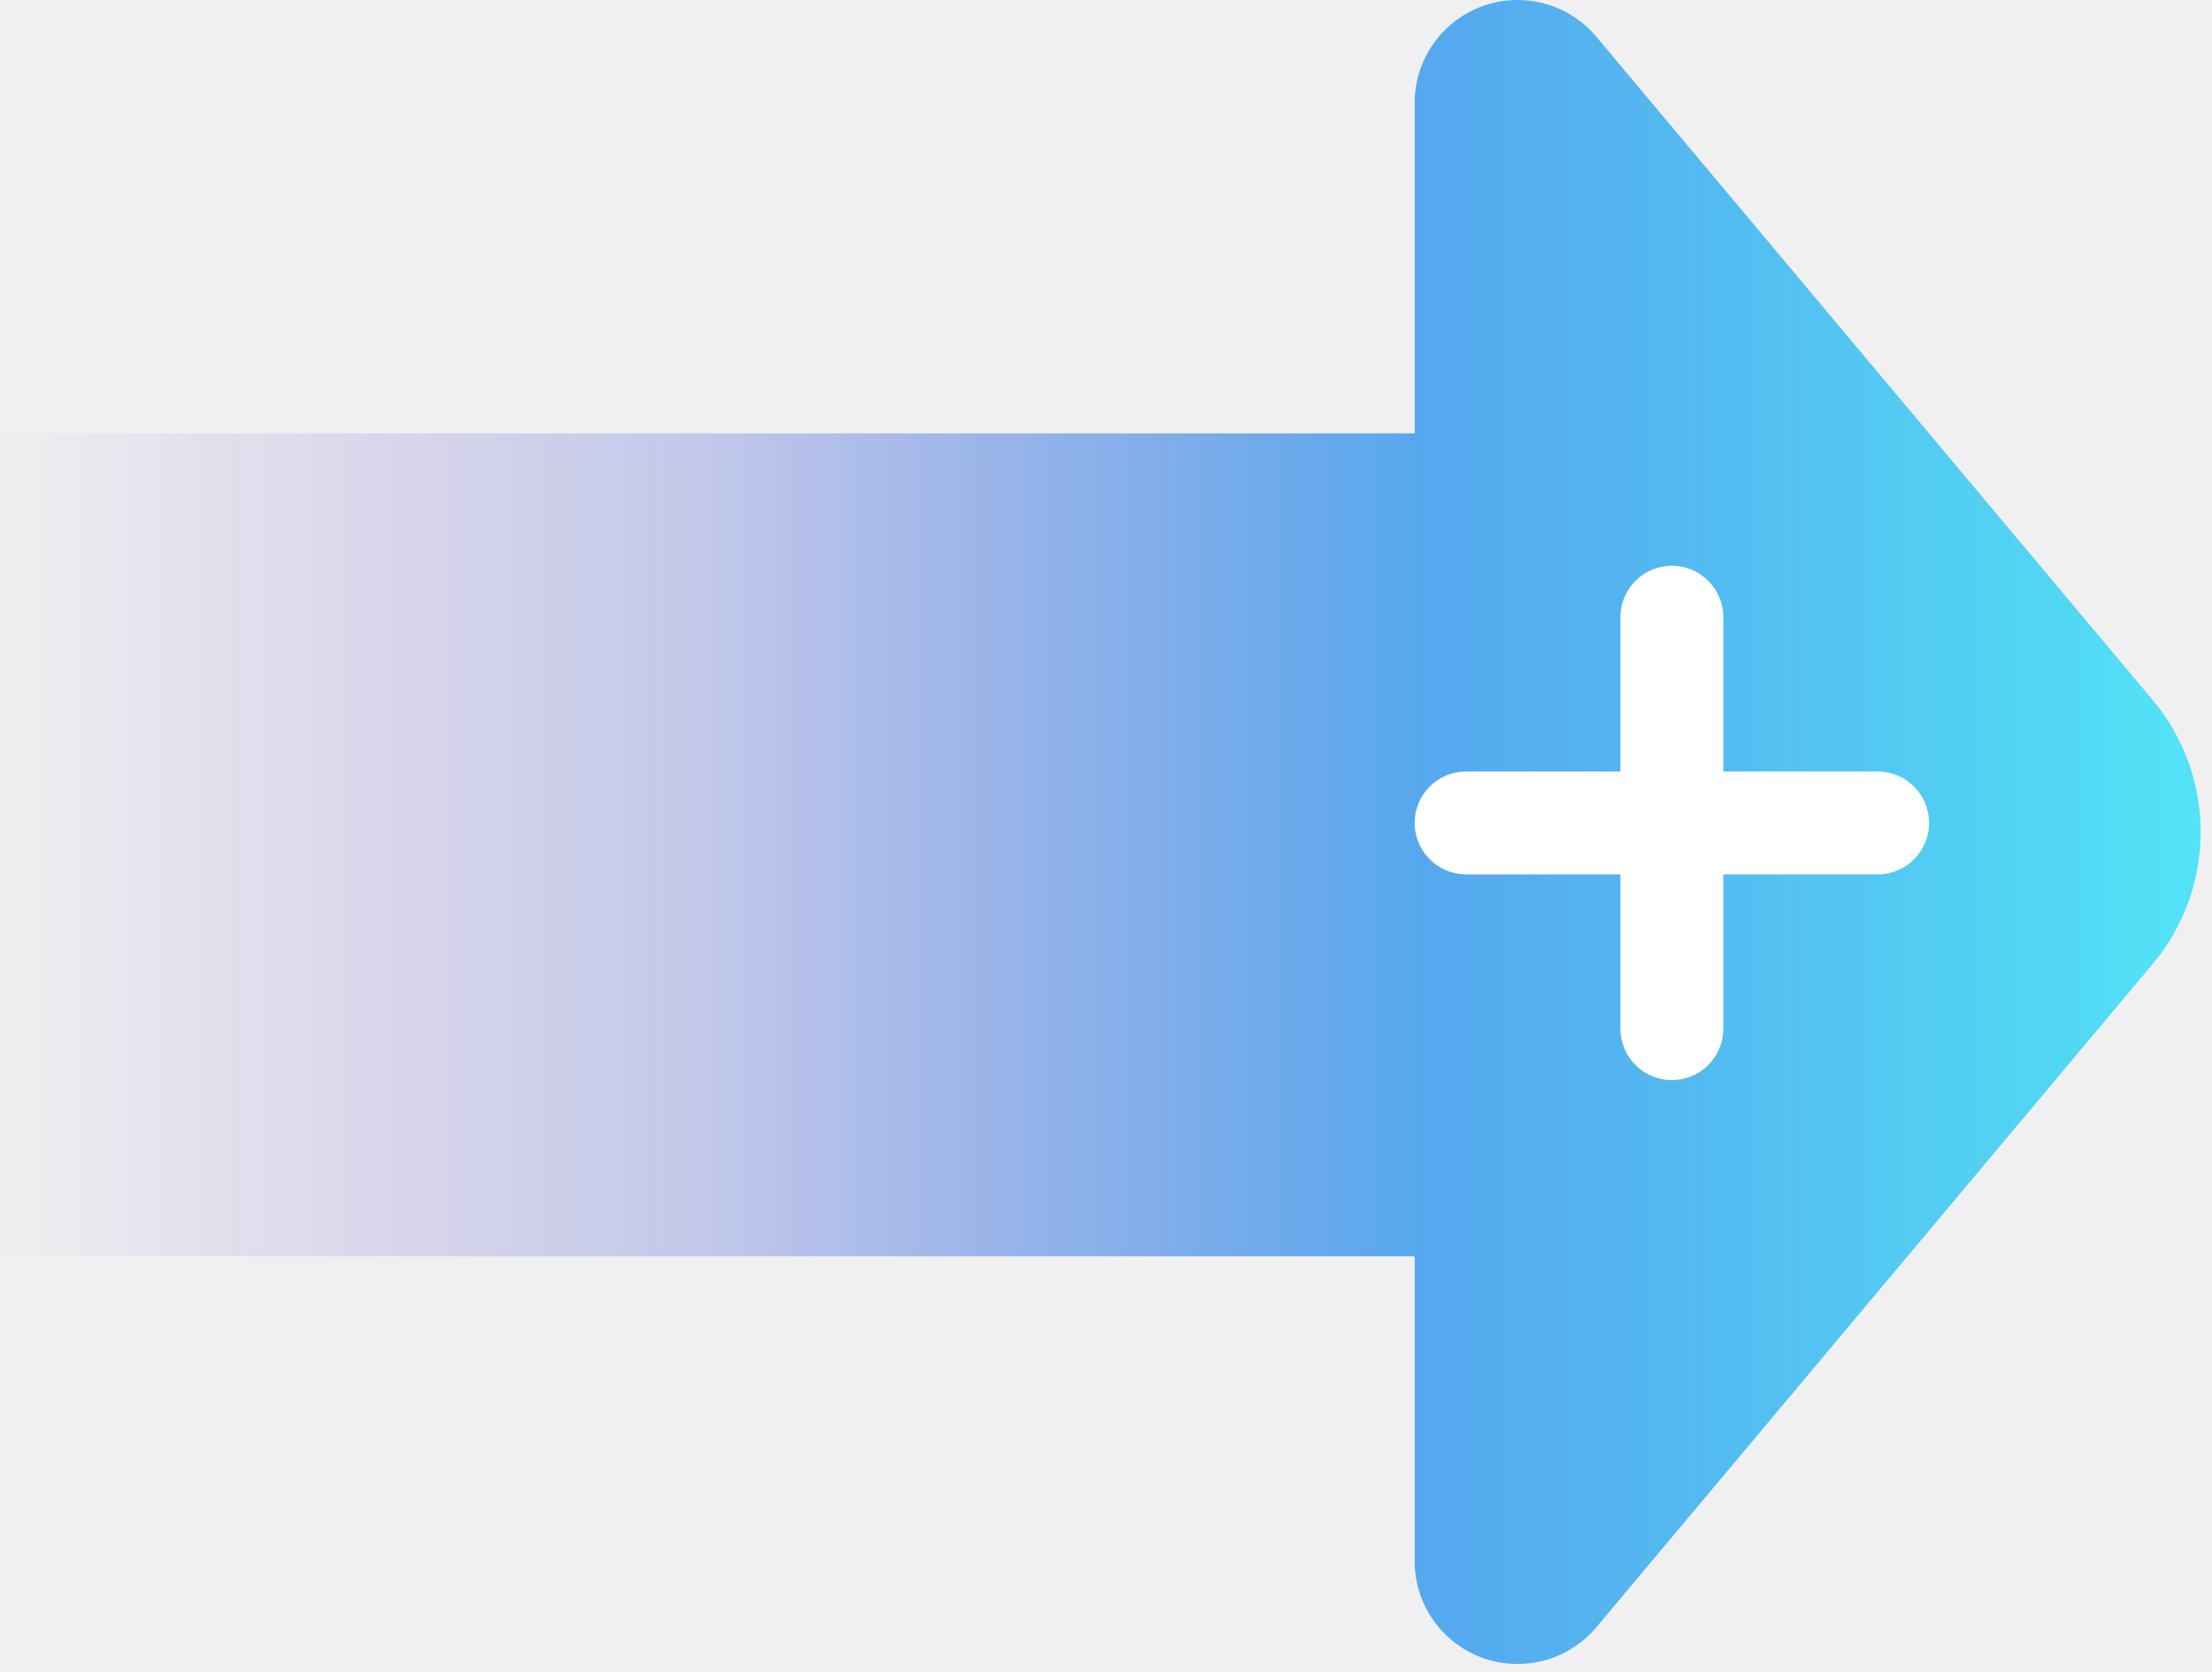
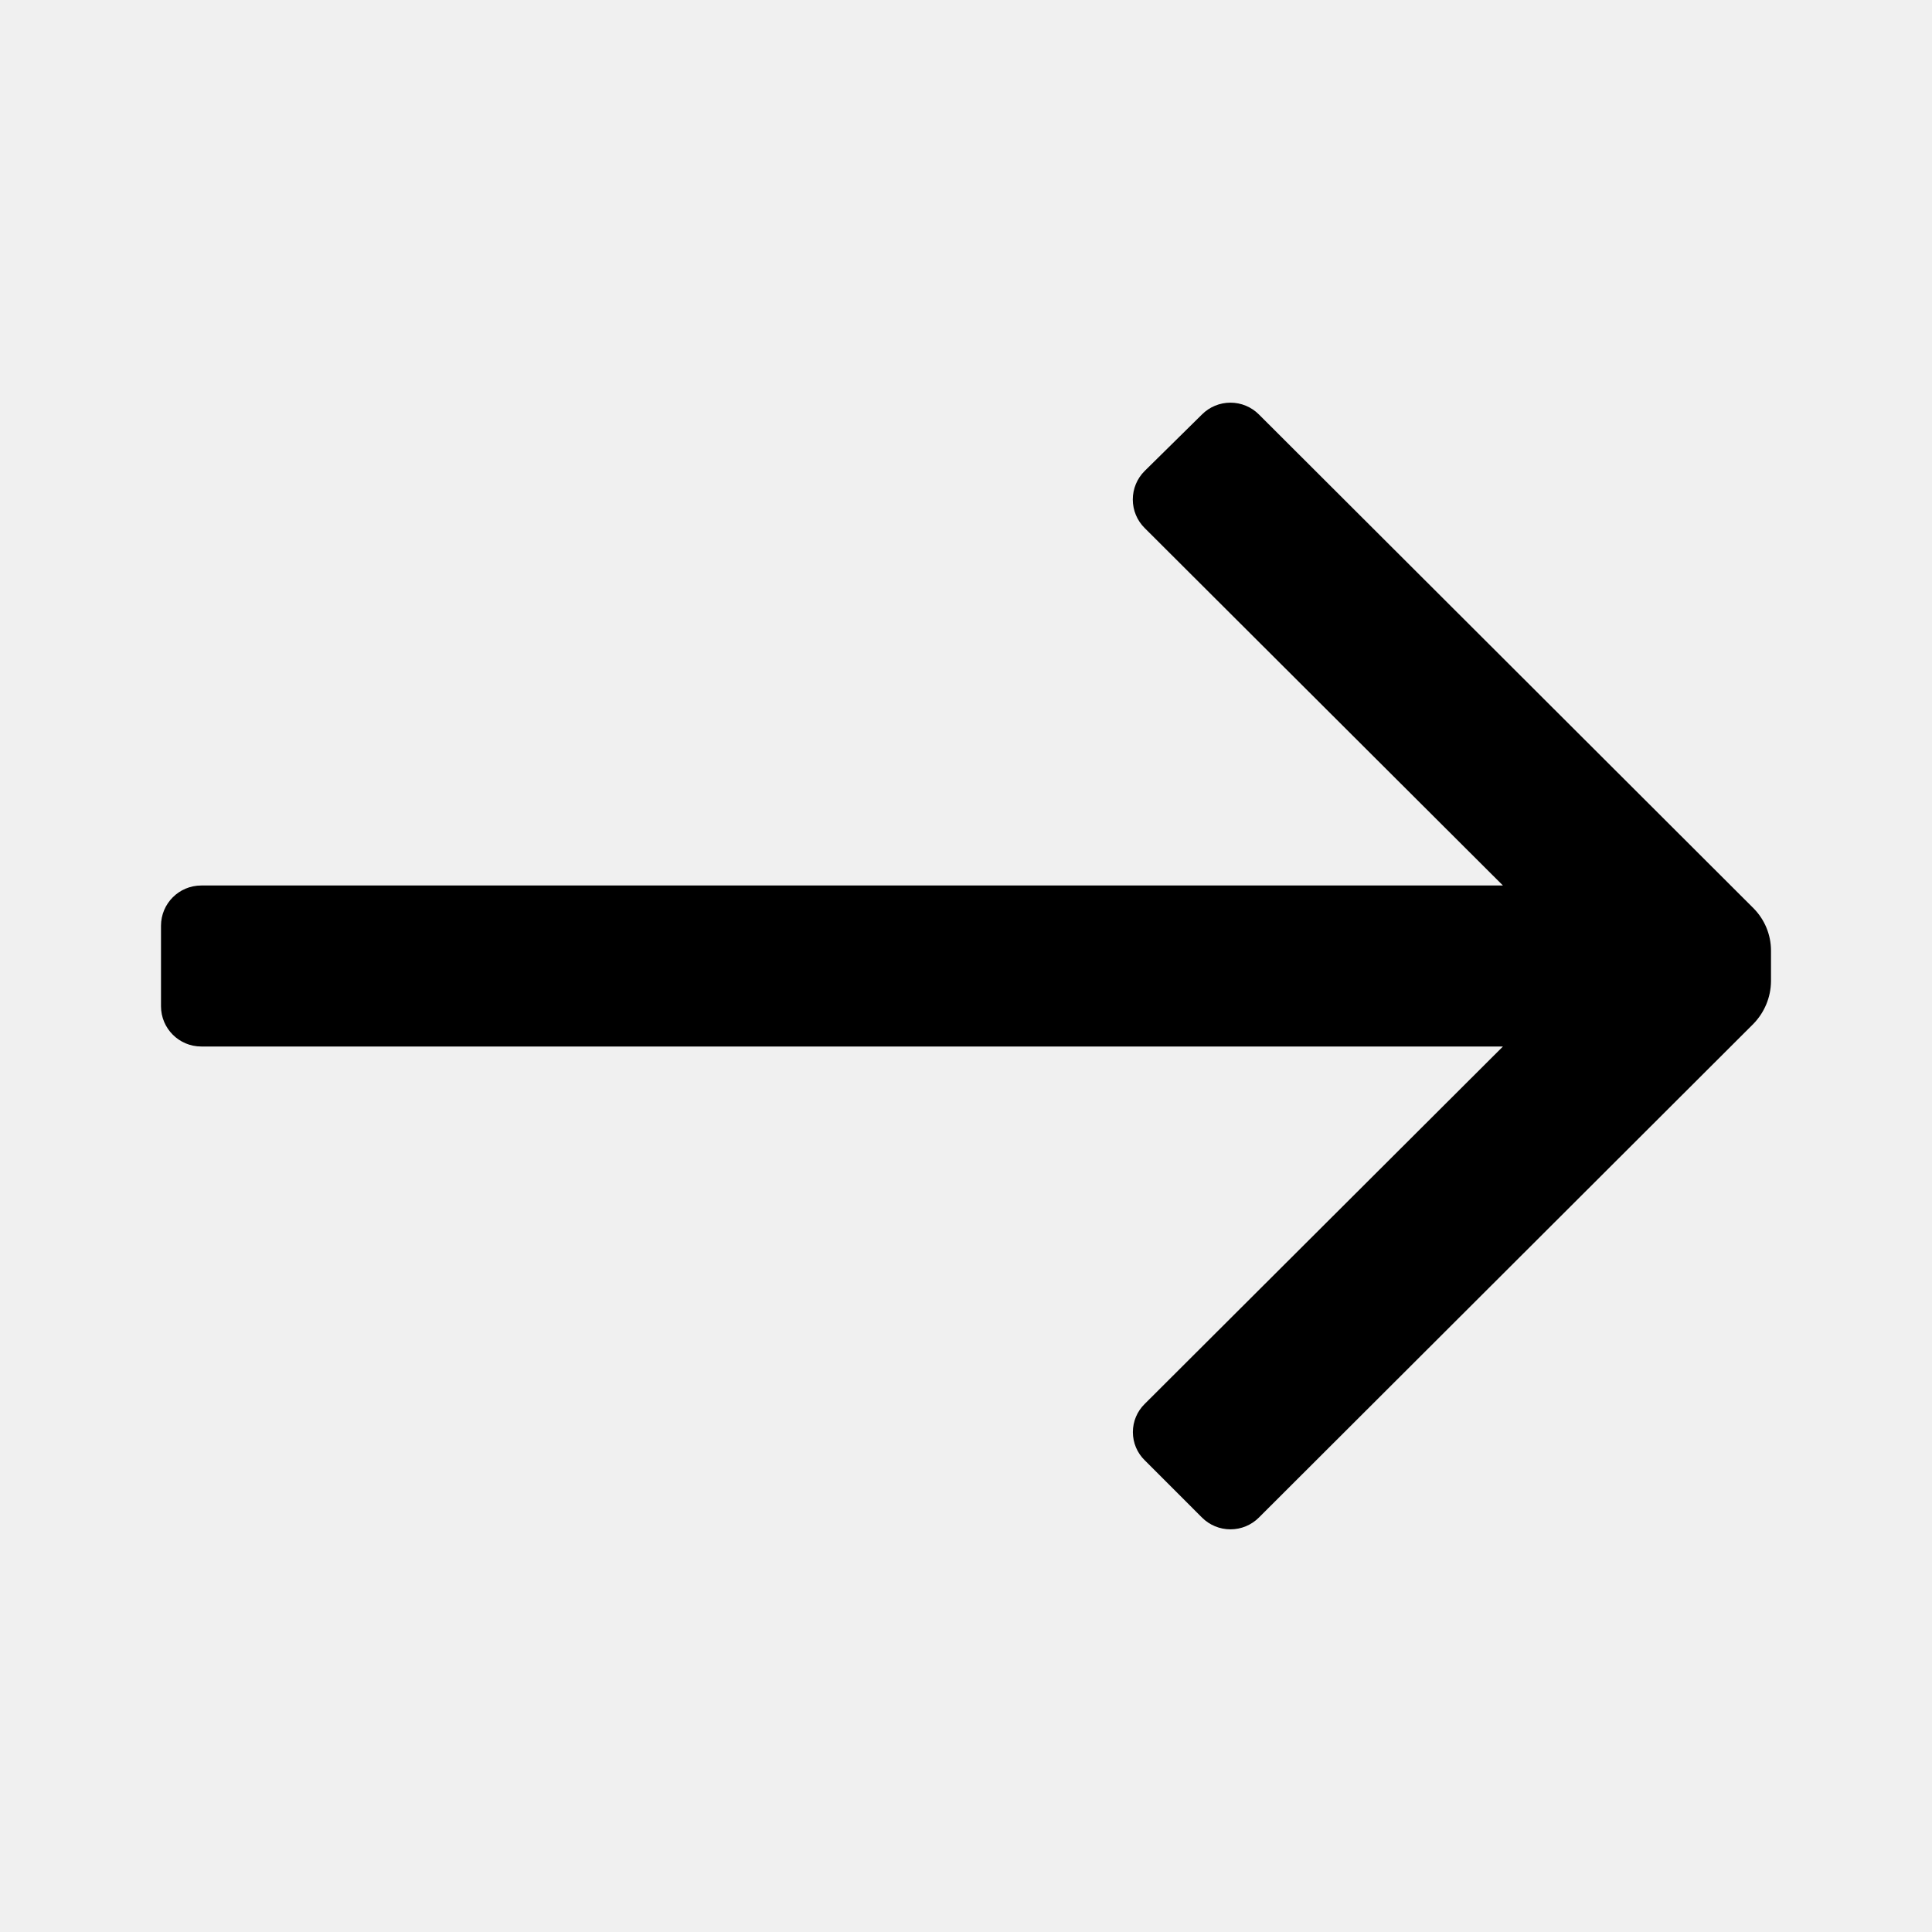
- <svg xmlns="http://www.w3.org/2000/svg" width="86px" height="65px" viewBox="0 0 86 65" version="1.1">
-   <defs>
-     <linearGradient x1="0%" y1="100%" x2="101.797%" y2="100%" id="linearGradient-1">
-       <stop stop-color="#622EC3" stop-opacity="0" offset="0%" />
-       <stop stop-color="#4D65DB" stop-opacity="0.284" offset="31.9%" />
-       <stop stop-color="#379AEE" stop-opacity="0.836" offset="63.593%" />
-       <stop stop-color="#53E9F6" offset="100%" />
-       <stop stop-color="#13CCD7" offset="100%" />
-     </linearGradient>
-   </defs>
-   <g id="Noelle-UI-Kit-(Dark)" stroke="none" stroke-width="1" fill="none" fill-rule="evenodd">
-     <g id="OBP-默认" transform="translate(-917, -849)">
-       <g id="编组-4备份-3" transform="translate(368, 694)">
-         <g id="编组" transform="translate(549, 155)">
-           <path d="M56.43,0.935 C58.122,-0.484 60.645,-0.263 62.065,1.43 L62.065,1.43 L83.688,27.212 C86.182,30.185 86.182,34.52 83.688,37.493 L83.688,37.493 L62.065,63.275 C61.305,64.181 60.183,64.705 59,64.705 C56.791,64.705 55,62.914 55,60.705 L55,60.705 L54.999,48.852 L0,48.852 L0,16.852 L54.999,16.852 L55,4 C55,2.896 55.456,1.845 56.253,1.092 Z" id="形状结合" fill="url(#linearGradient-1)" />
-           <g id="编组-10" transform="translate(55, 22)" fill="#FFFFFF">
-             <rect id="矩形" x="0" y="8" width="20" height="4" rx="2" />
-             <rect id="矩形备份-3" transform="translate(10, 10) rotate(-90) translate(-10, -10) " x="0" y="8" width="20" height="4" rx="2" />
+ <svg xmlns="http://www.w3.org/2000/svg" width="24px" height="24px" viewBox="0 0 24 24" version="1.1">
+   <g id="Noelle-UI-Kit-(Dark)" stroke="none" stroke-width="1">
+     <g id="03-Build-Image_下拉" transform="translate(-1242, -554)">
+       <g id="编组" transform="translate(644, 384)">
+         <g id="编组-5" transform="translate(530, 158)">
+           <g id="ico-/-24-/-arrows-/-arrow_forward" transform="translate(68, 12)">
+             <path d="M2,12.5 L2,11.5 C2,11.224 2.224,11 2.5,11 L18.67,11 L14.22,6.56 C14.125,6.466 14.072,6.338 14.072,6.205 C14.072,6.072 14.125,5.944 14.22,5.85 L14.93,5.15 C15.024,5.055 15.152,5.002 15.285,5.002 C15.418,5.002 15.546,5.055 15.64,5.15 L21.78,11.28 C21.921,11.421 22,11.611 22,11.81 L22,12.19 C21.998,12.388 21.919,12.578 21.78,12.72 L15.64,18.85 C15.546,18.945 15.418,18.998 15.285,18.998 C15.152,18.998 15.024,18.945 14.93,18.85 L14.22,18.14 C14.126,18.048 14.073,17.922 14.073,17.79 C14.073,17.658 14.126,17.532 14.22,17.44 L18.67,13 L2.5,13 C2.224,13 2,12.776 2,12.5 Z" id="Icon-color" />
          </g>
        </g>
      </g>
    </g>
  </g>
</svg>
